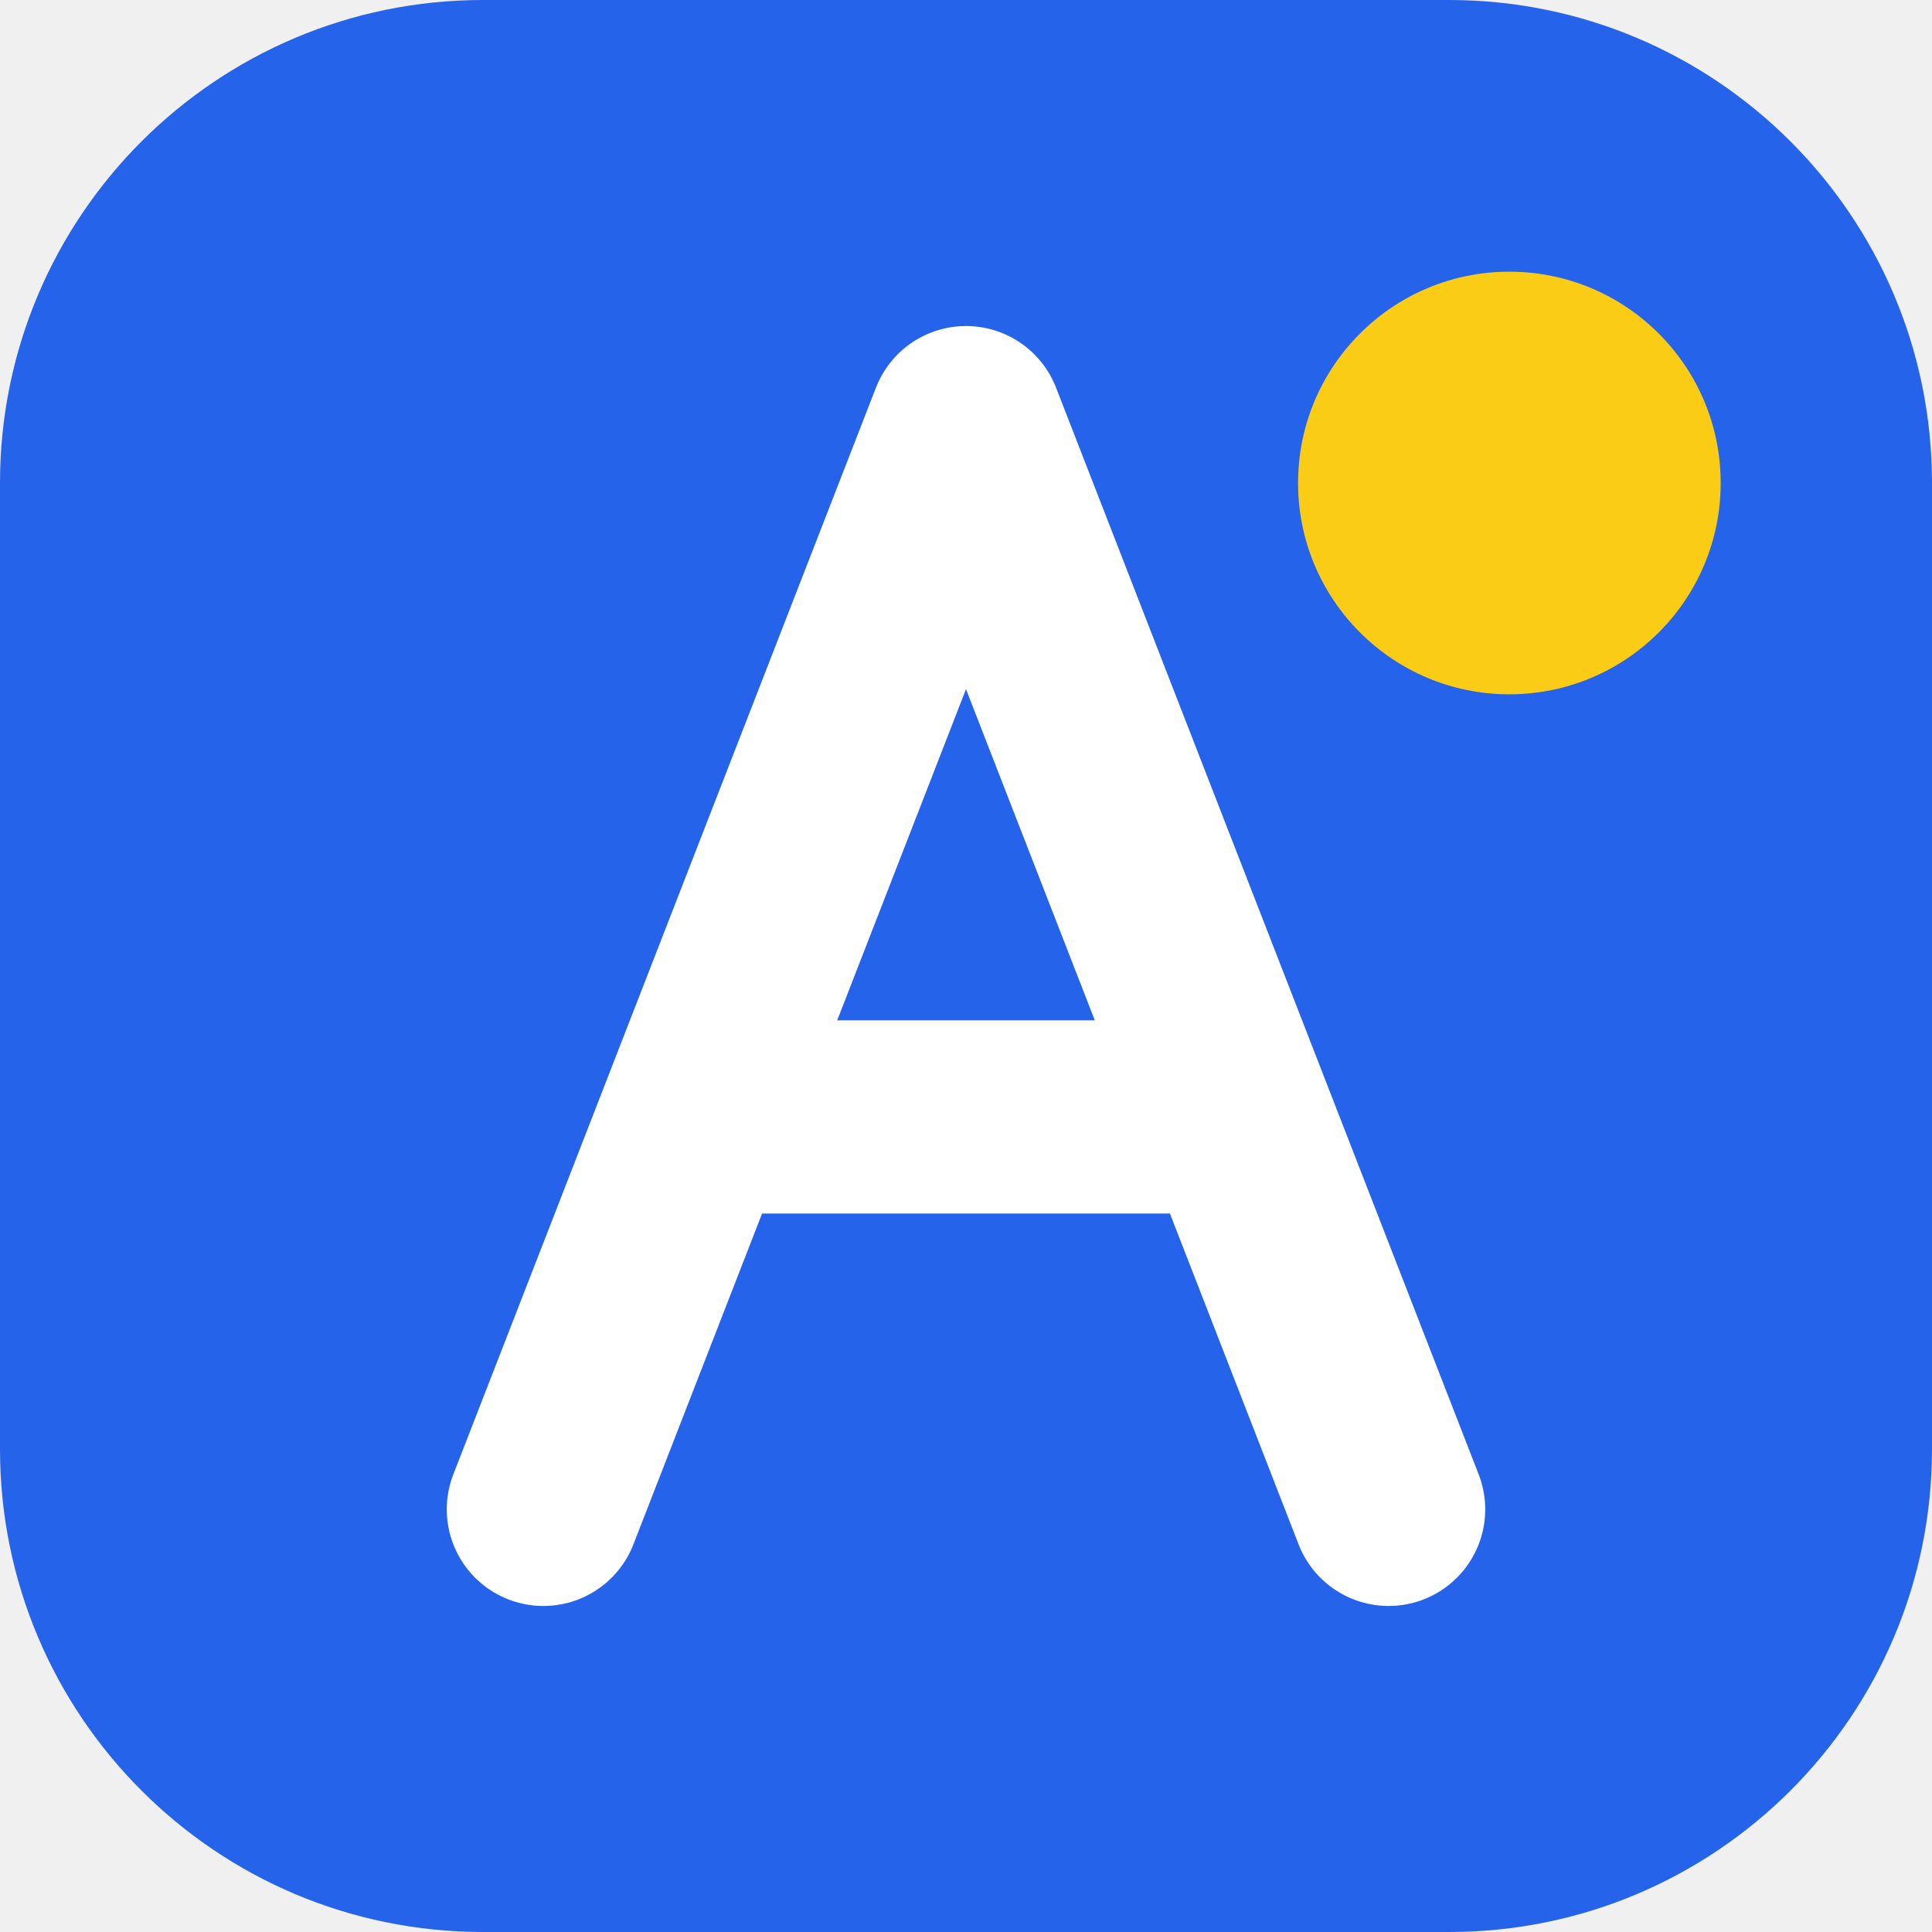
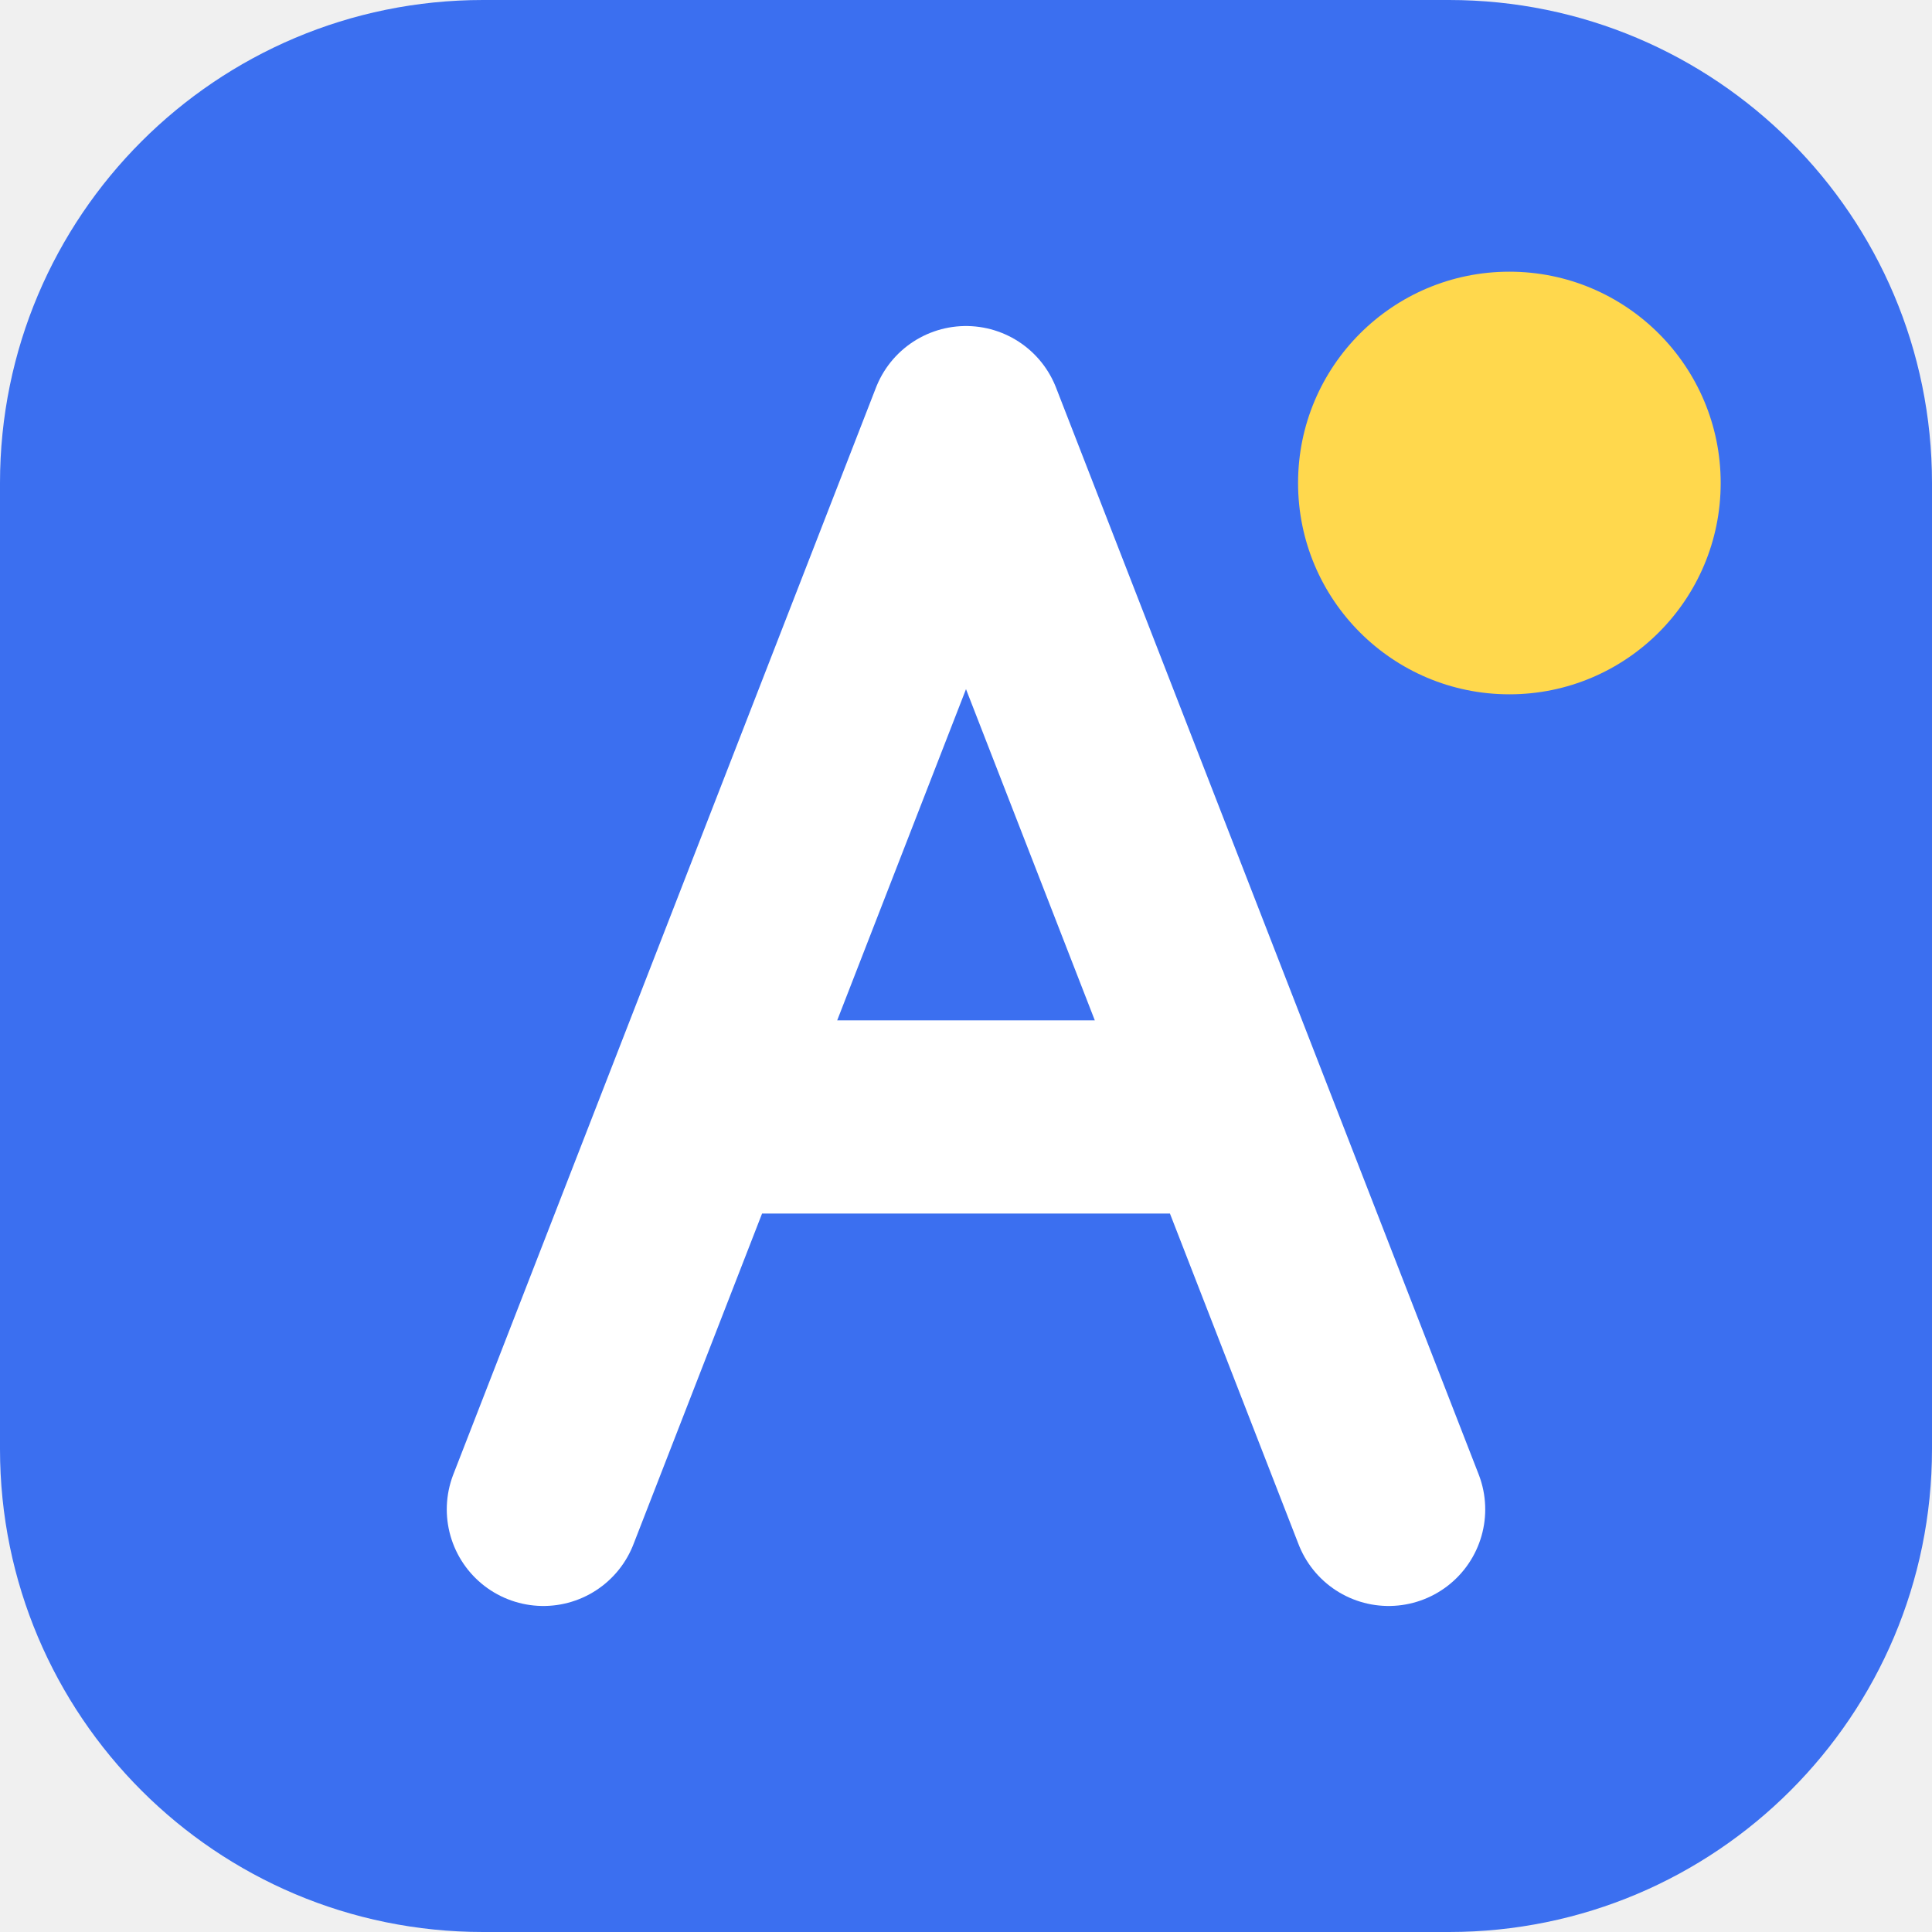
<svg xmlns="http://www.w3.org/2000/svg" viewBox="0 0 32 32">
-   <rect width="32" height="32" rx="8" fill="#2563eb" />
+   <rect width="32" height="32" rx="8" fill="#3b6ff0" />
  <path d="M9 25 16 7l7 18M11.6 18.5h8.8" fill="none" stroke="#fff" stroke-width="3.2" stroke-linecap="round" stroke-linejoin="round" />
-   <circle cx="25" cy="8" r="3.5" fill="#facc15" />
+   <circle cx="25" cy="8" r="3.5" fill="#ffd84d" />
</svg>
